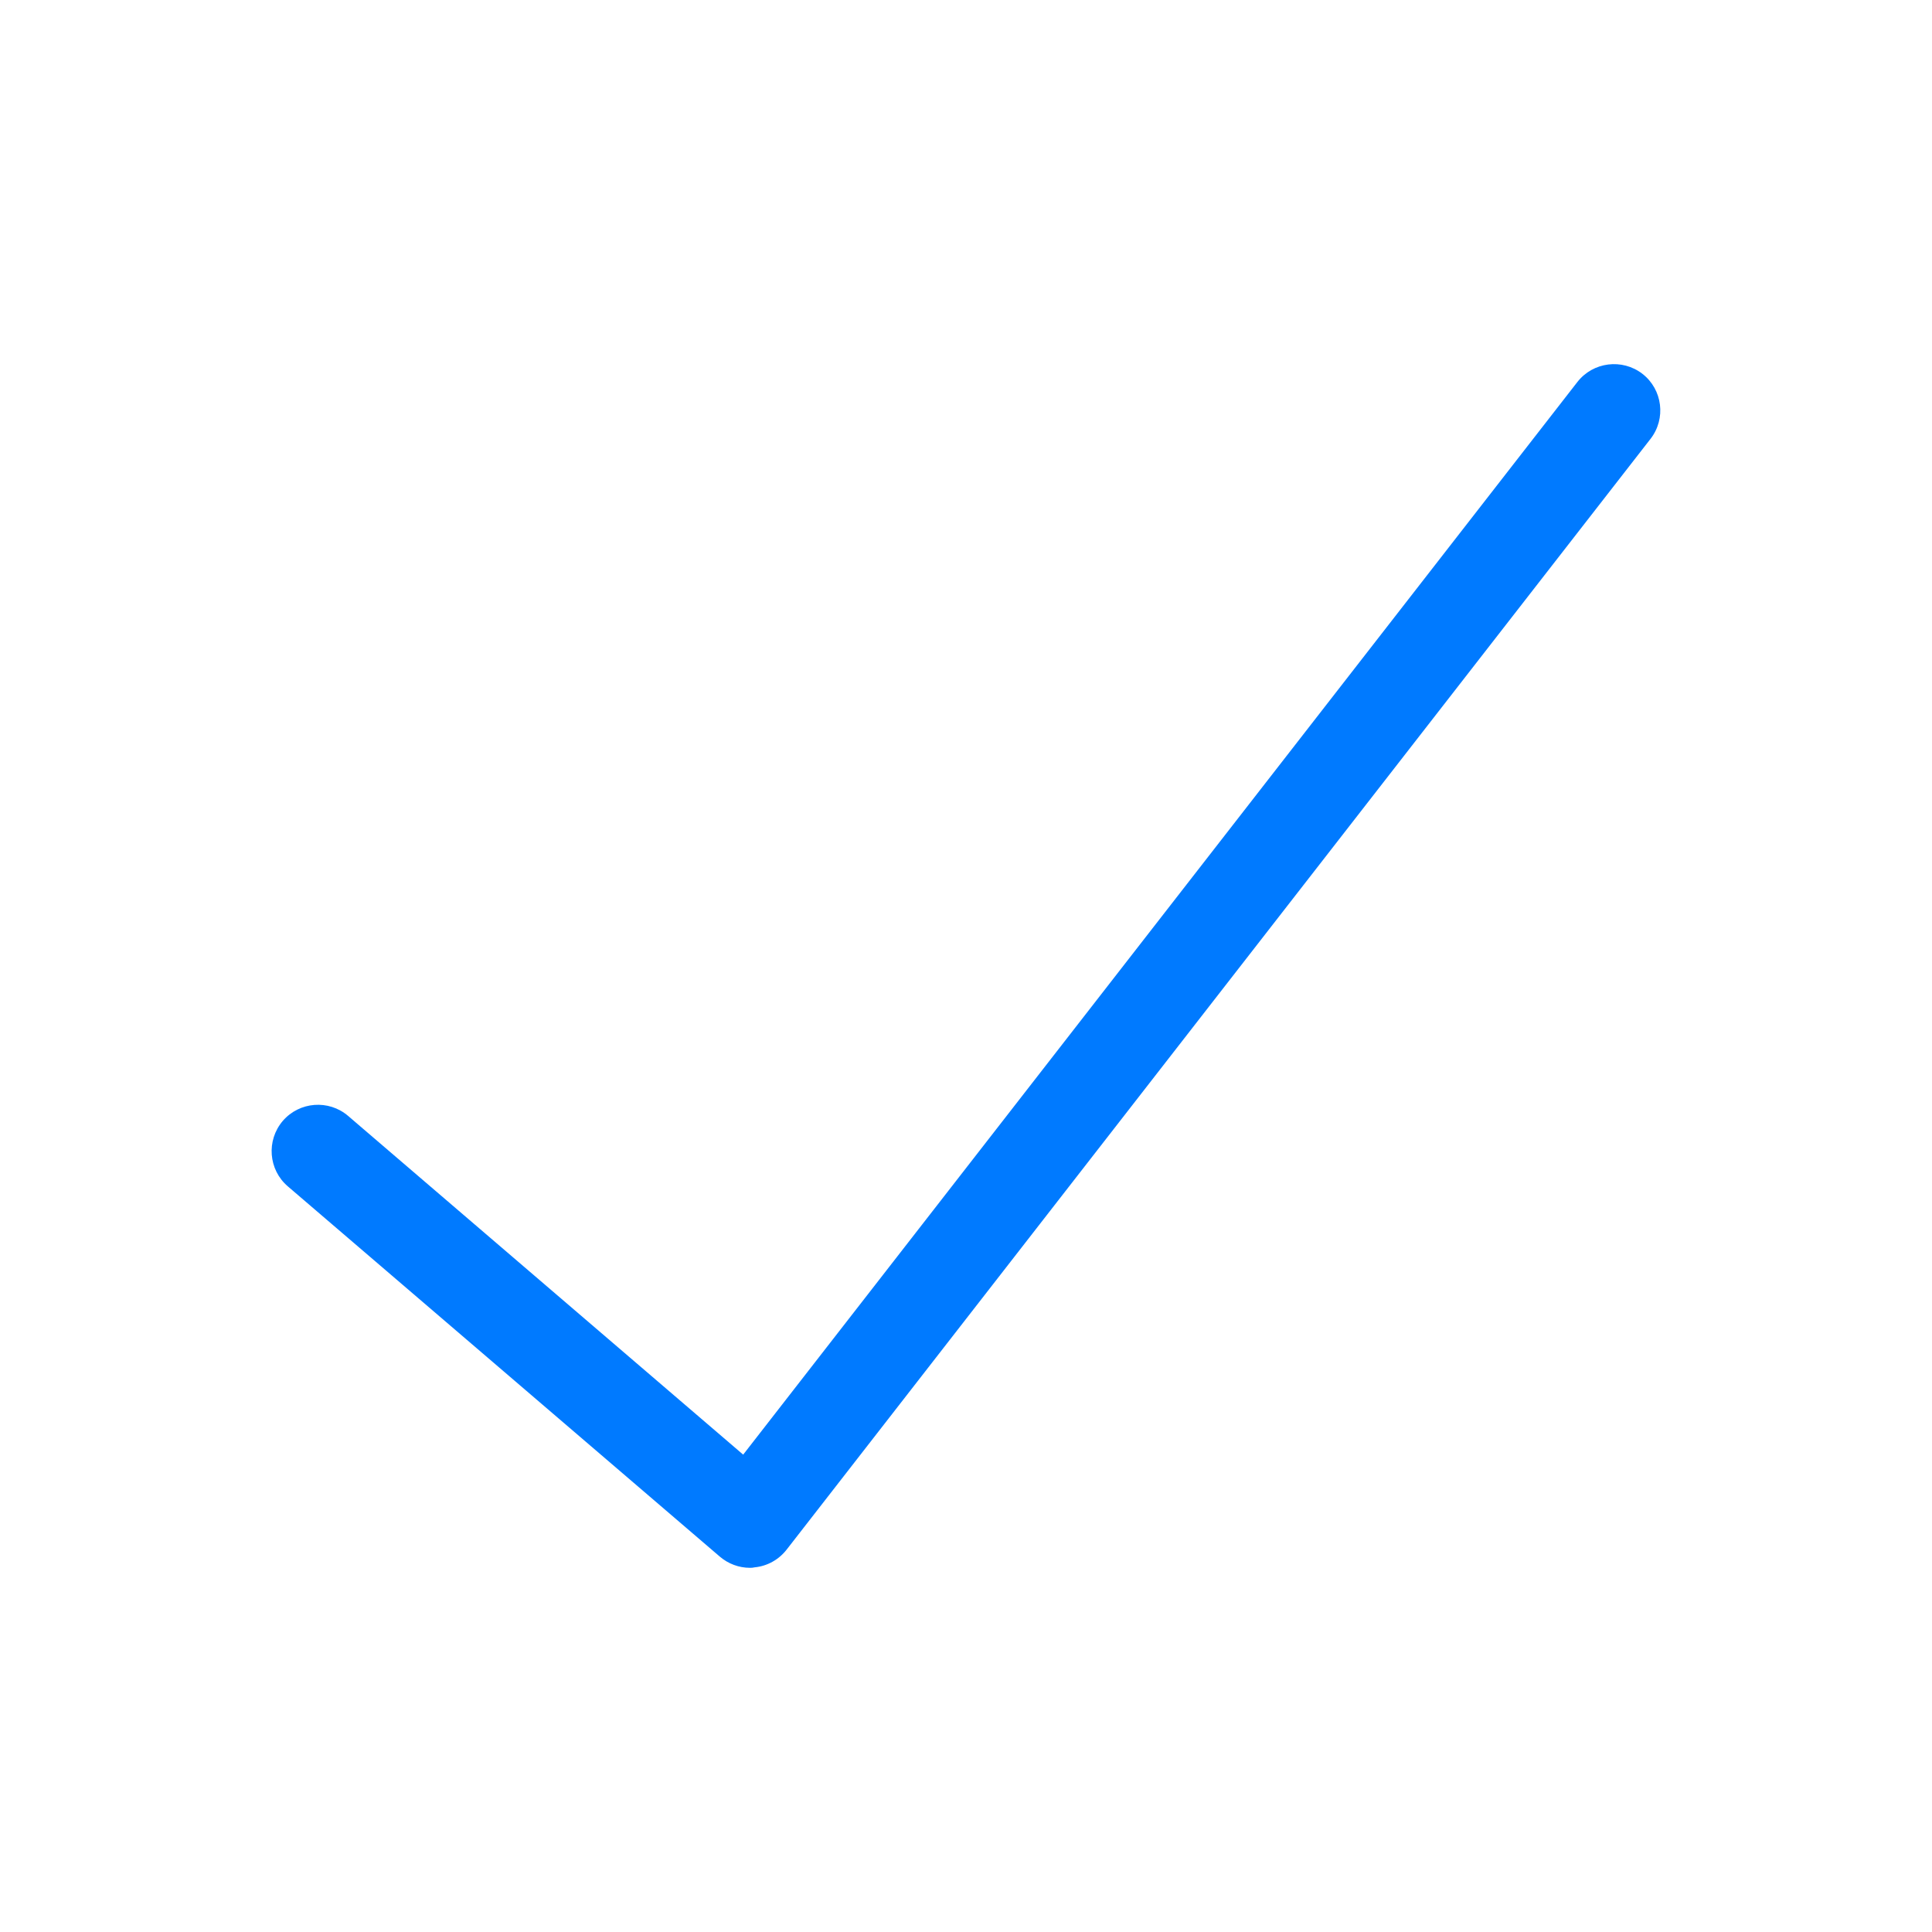
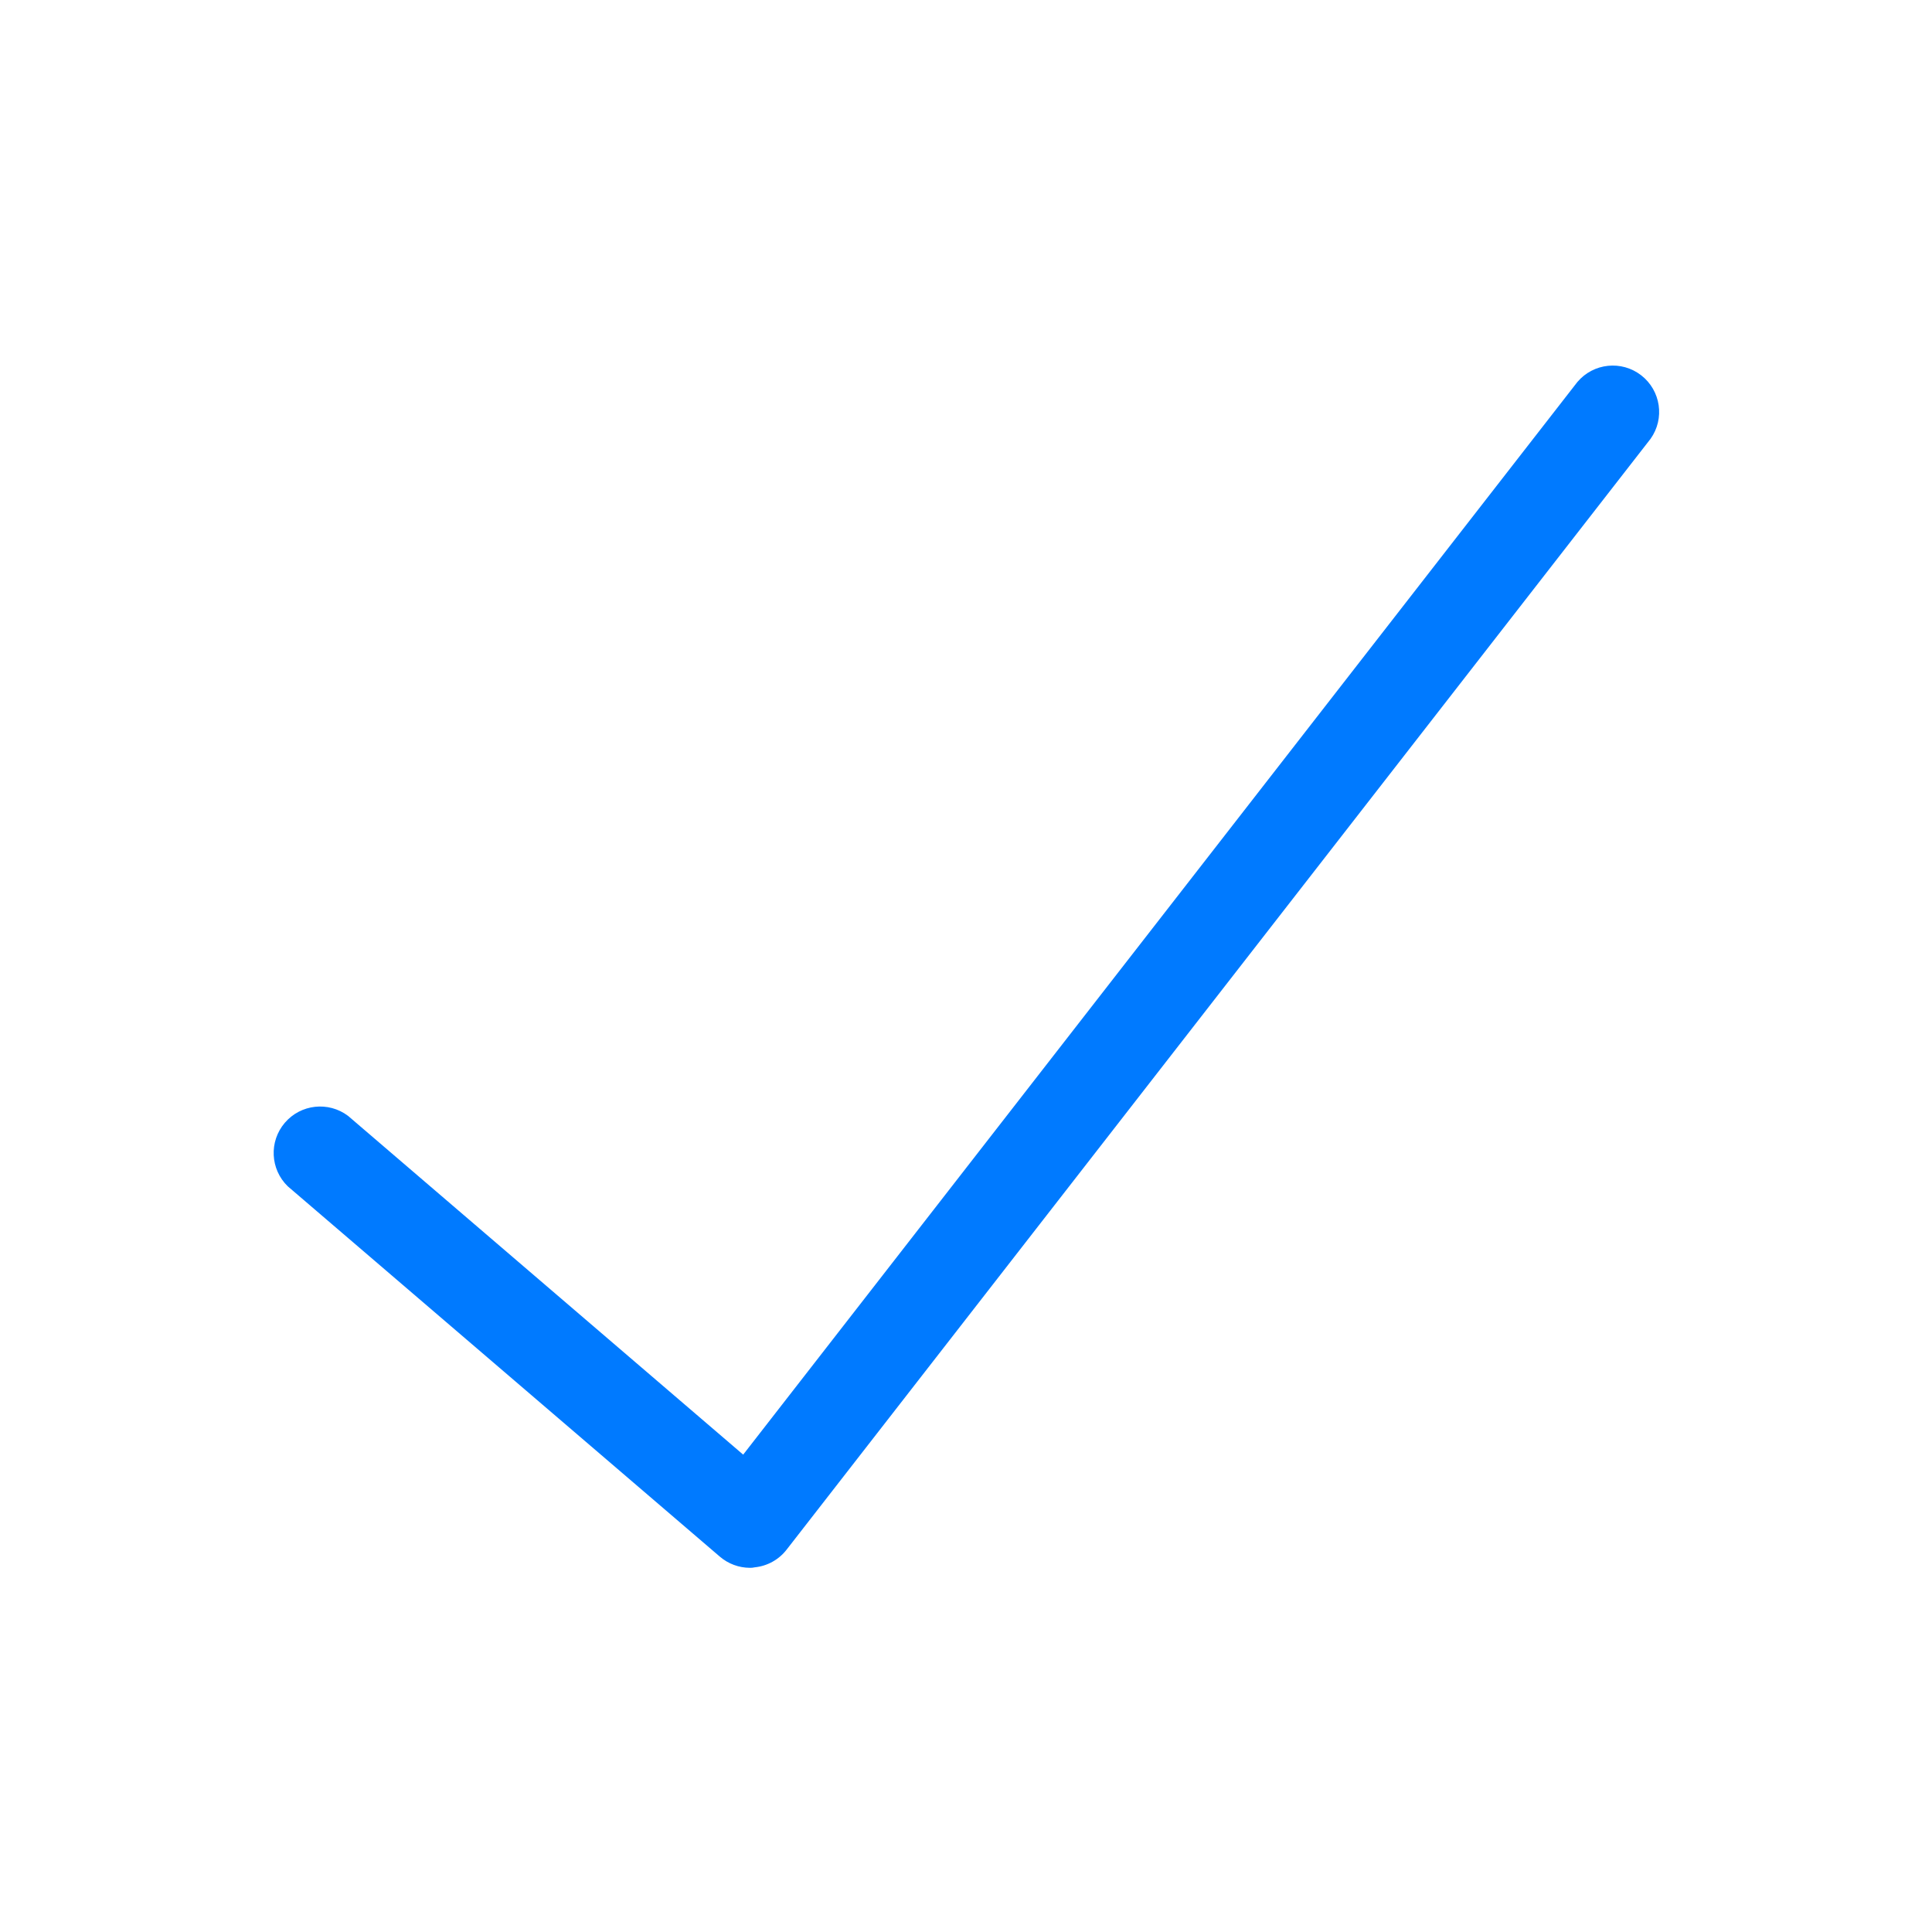
- <svg xmlns="http://www.w3.org/2000/svg" version="1.1" id="Layer_1" x="0px" y="0px" width="24px" height="24px" viewBox="116 116 24 24" enable-background="new 116 116 24 24" xml:space="preserve">
-   <path fill="#007AFF" d="M125.316,135.476c-0.137,0-0.27-0.05-0.374-0.139l-5.367-4.6c-0.241-0.207-0.269-0.57-0.062-0.813  c0.207-0.24,0.57-0.268,0.811-0.062l4.908,4.208l10.363-13.325c0.195-0.25,0.557-0.295,0.808-0.101  c0.251,0.195,0.295,0.557,0.101,0.807l-10.733,13.8c-0.097,0.124-0.24,0.204-0.396,0.219  C125.355,135.475,125.336,135.476,125.316,135.476z" />
+ <svg xmlns="http://www.w3.org/2000/svg" width="24" height="24" viewBox="116 116 24 24">
+   <path fill="#007AFF" d="M125.316 135.476a.577.577 0 0 1-.374-.139l-5.367-4.6a.577.577 0 0 1 .749-.875l4.908 4.208 10.363-13.325a.576.576 0 0 1 .909.706l-10.733 13.8a.574.574 0 0 1-.396.219.237.237 0 0 1-.059.006z" />
</svg>
